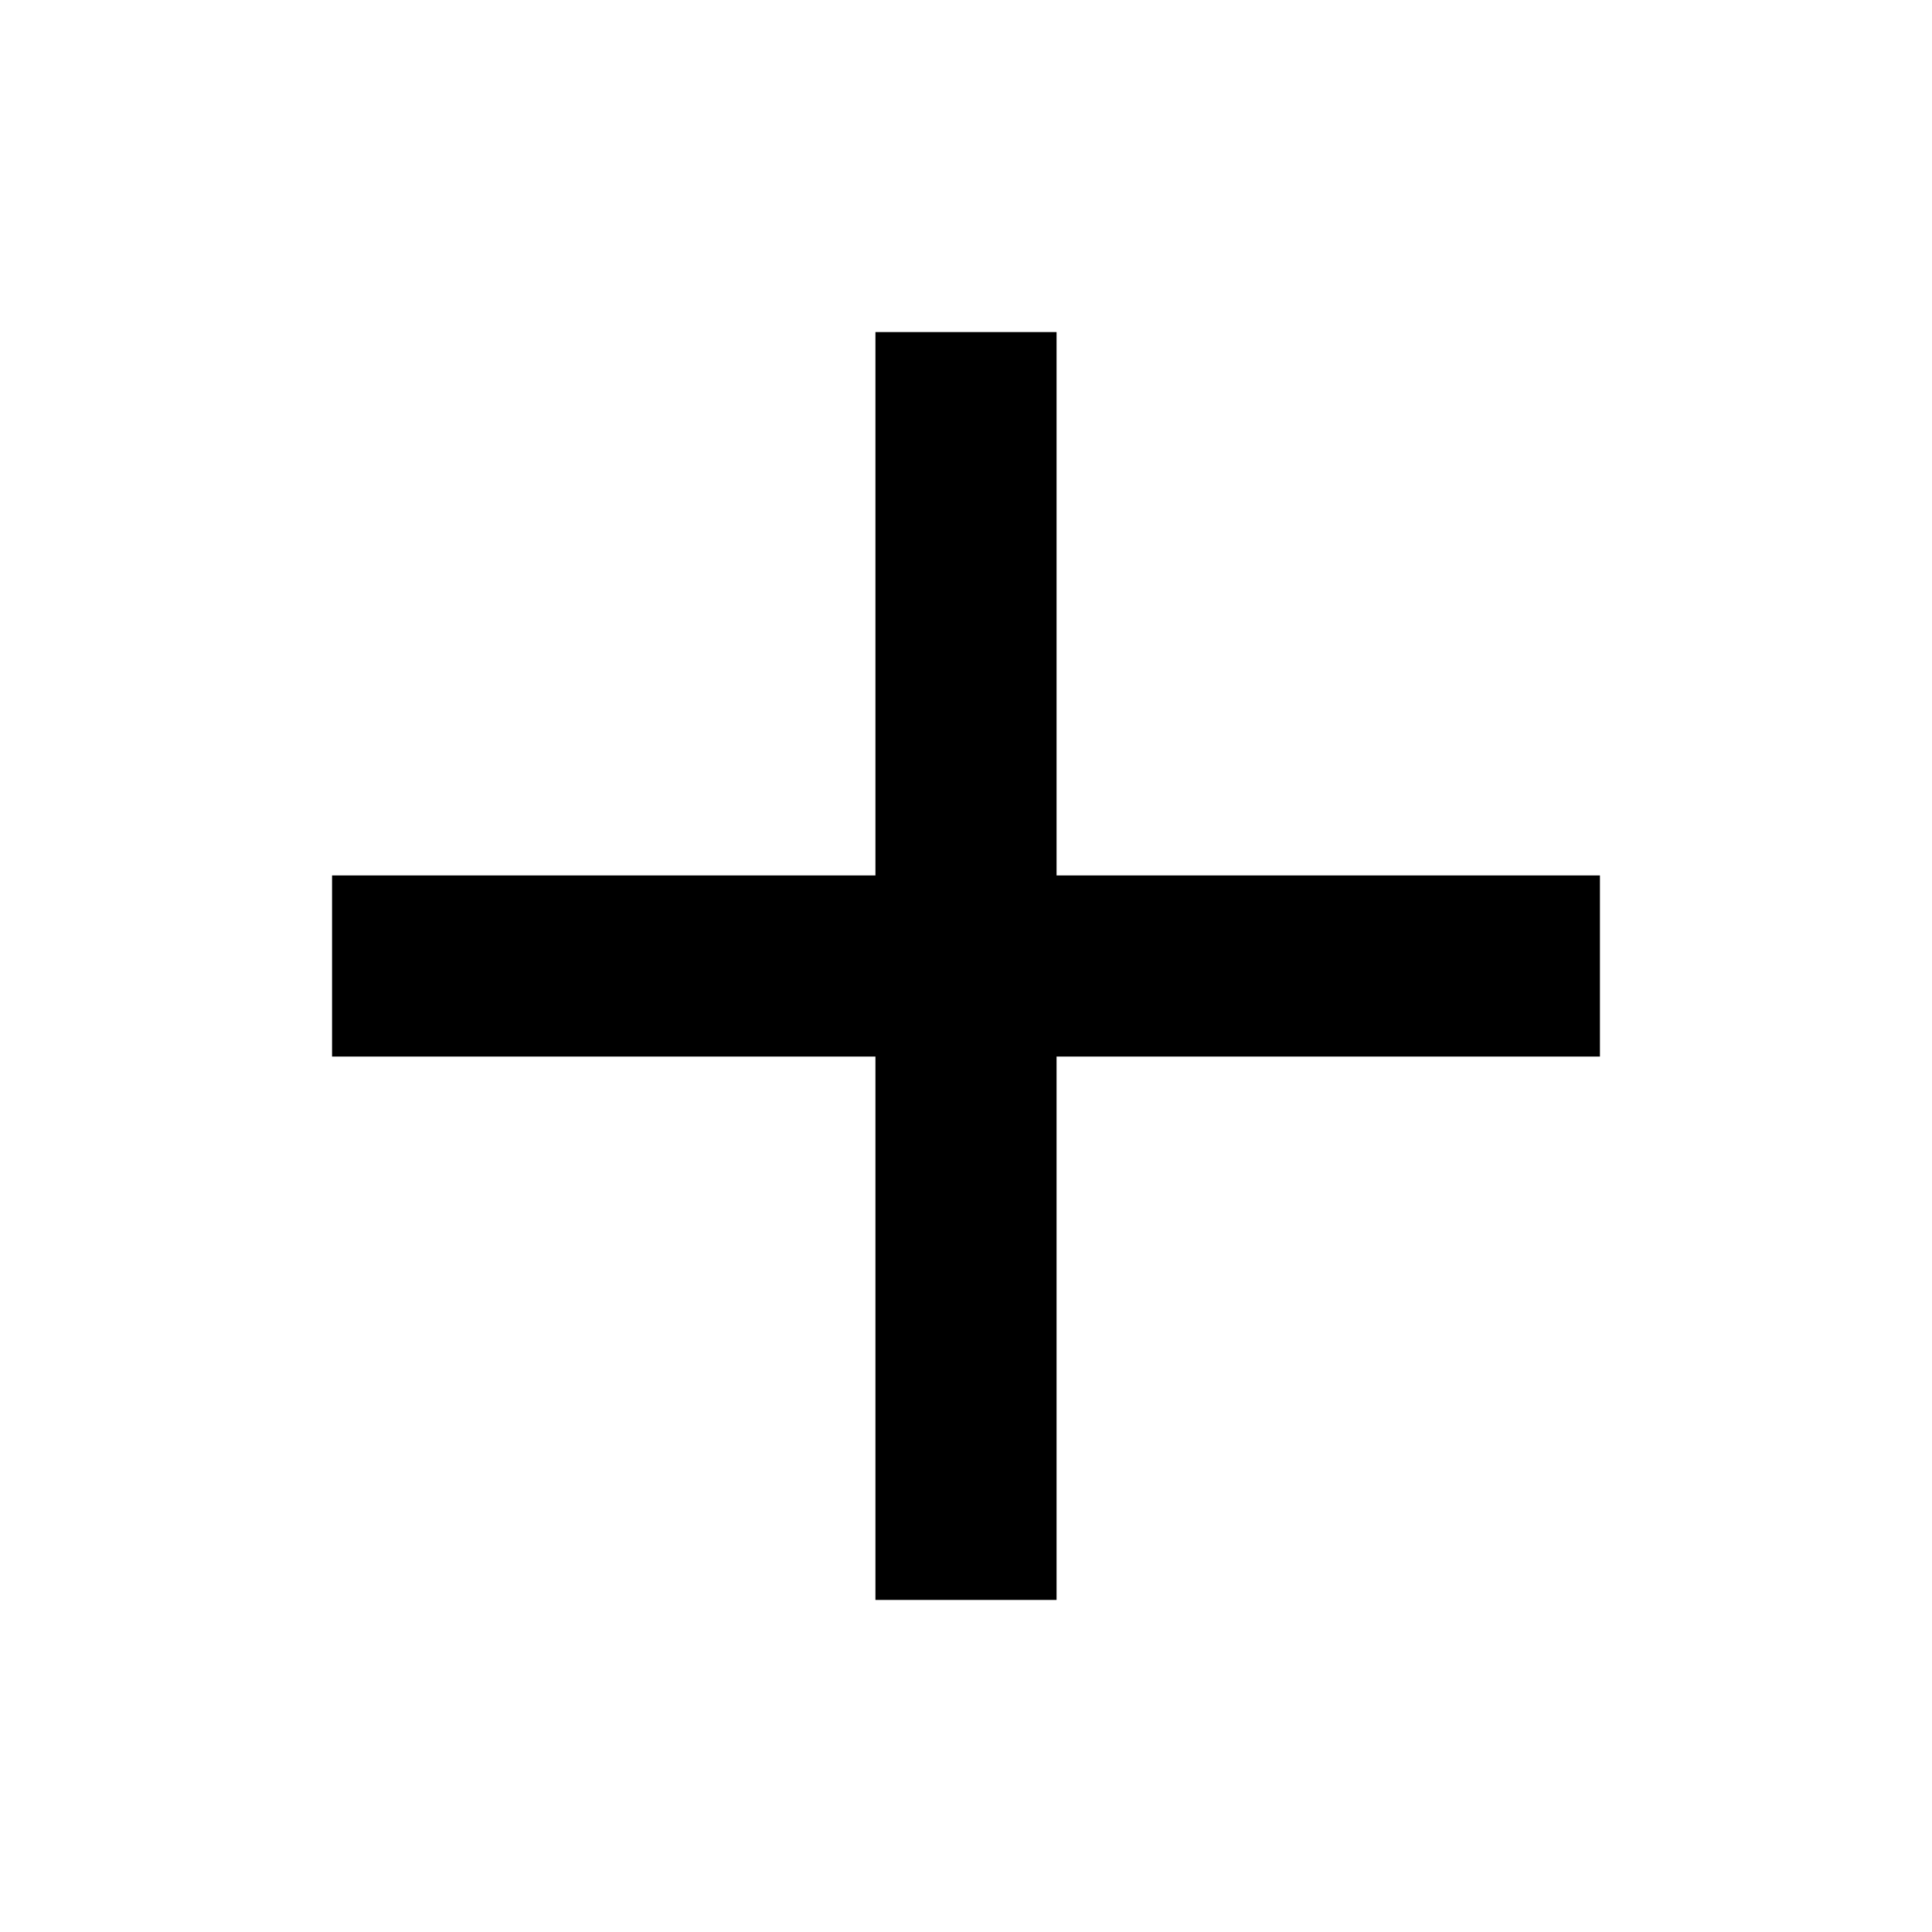
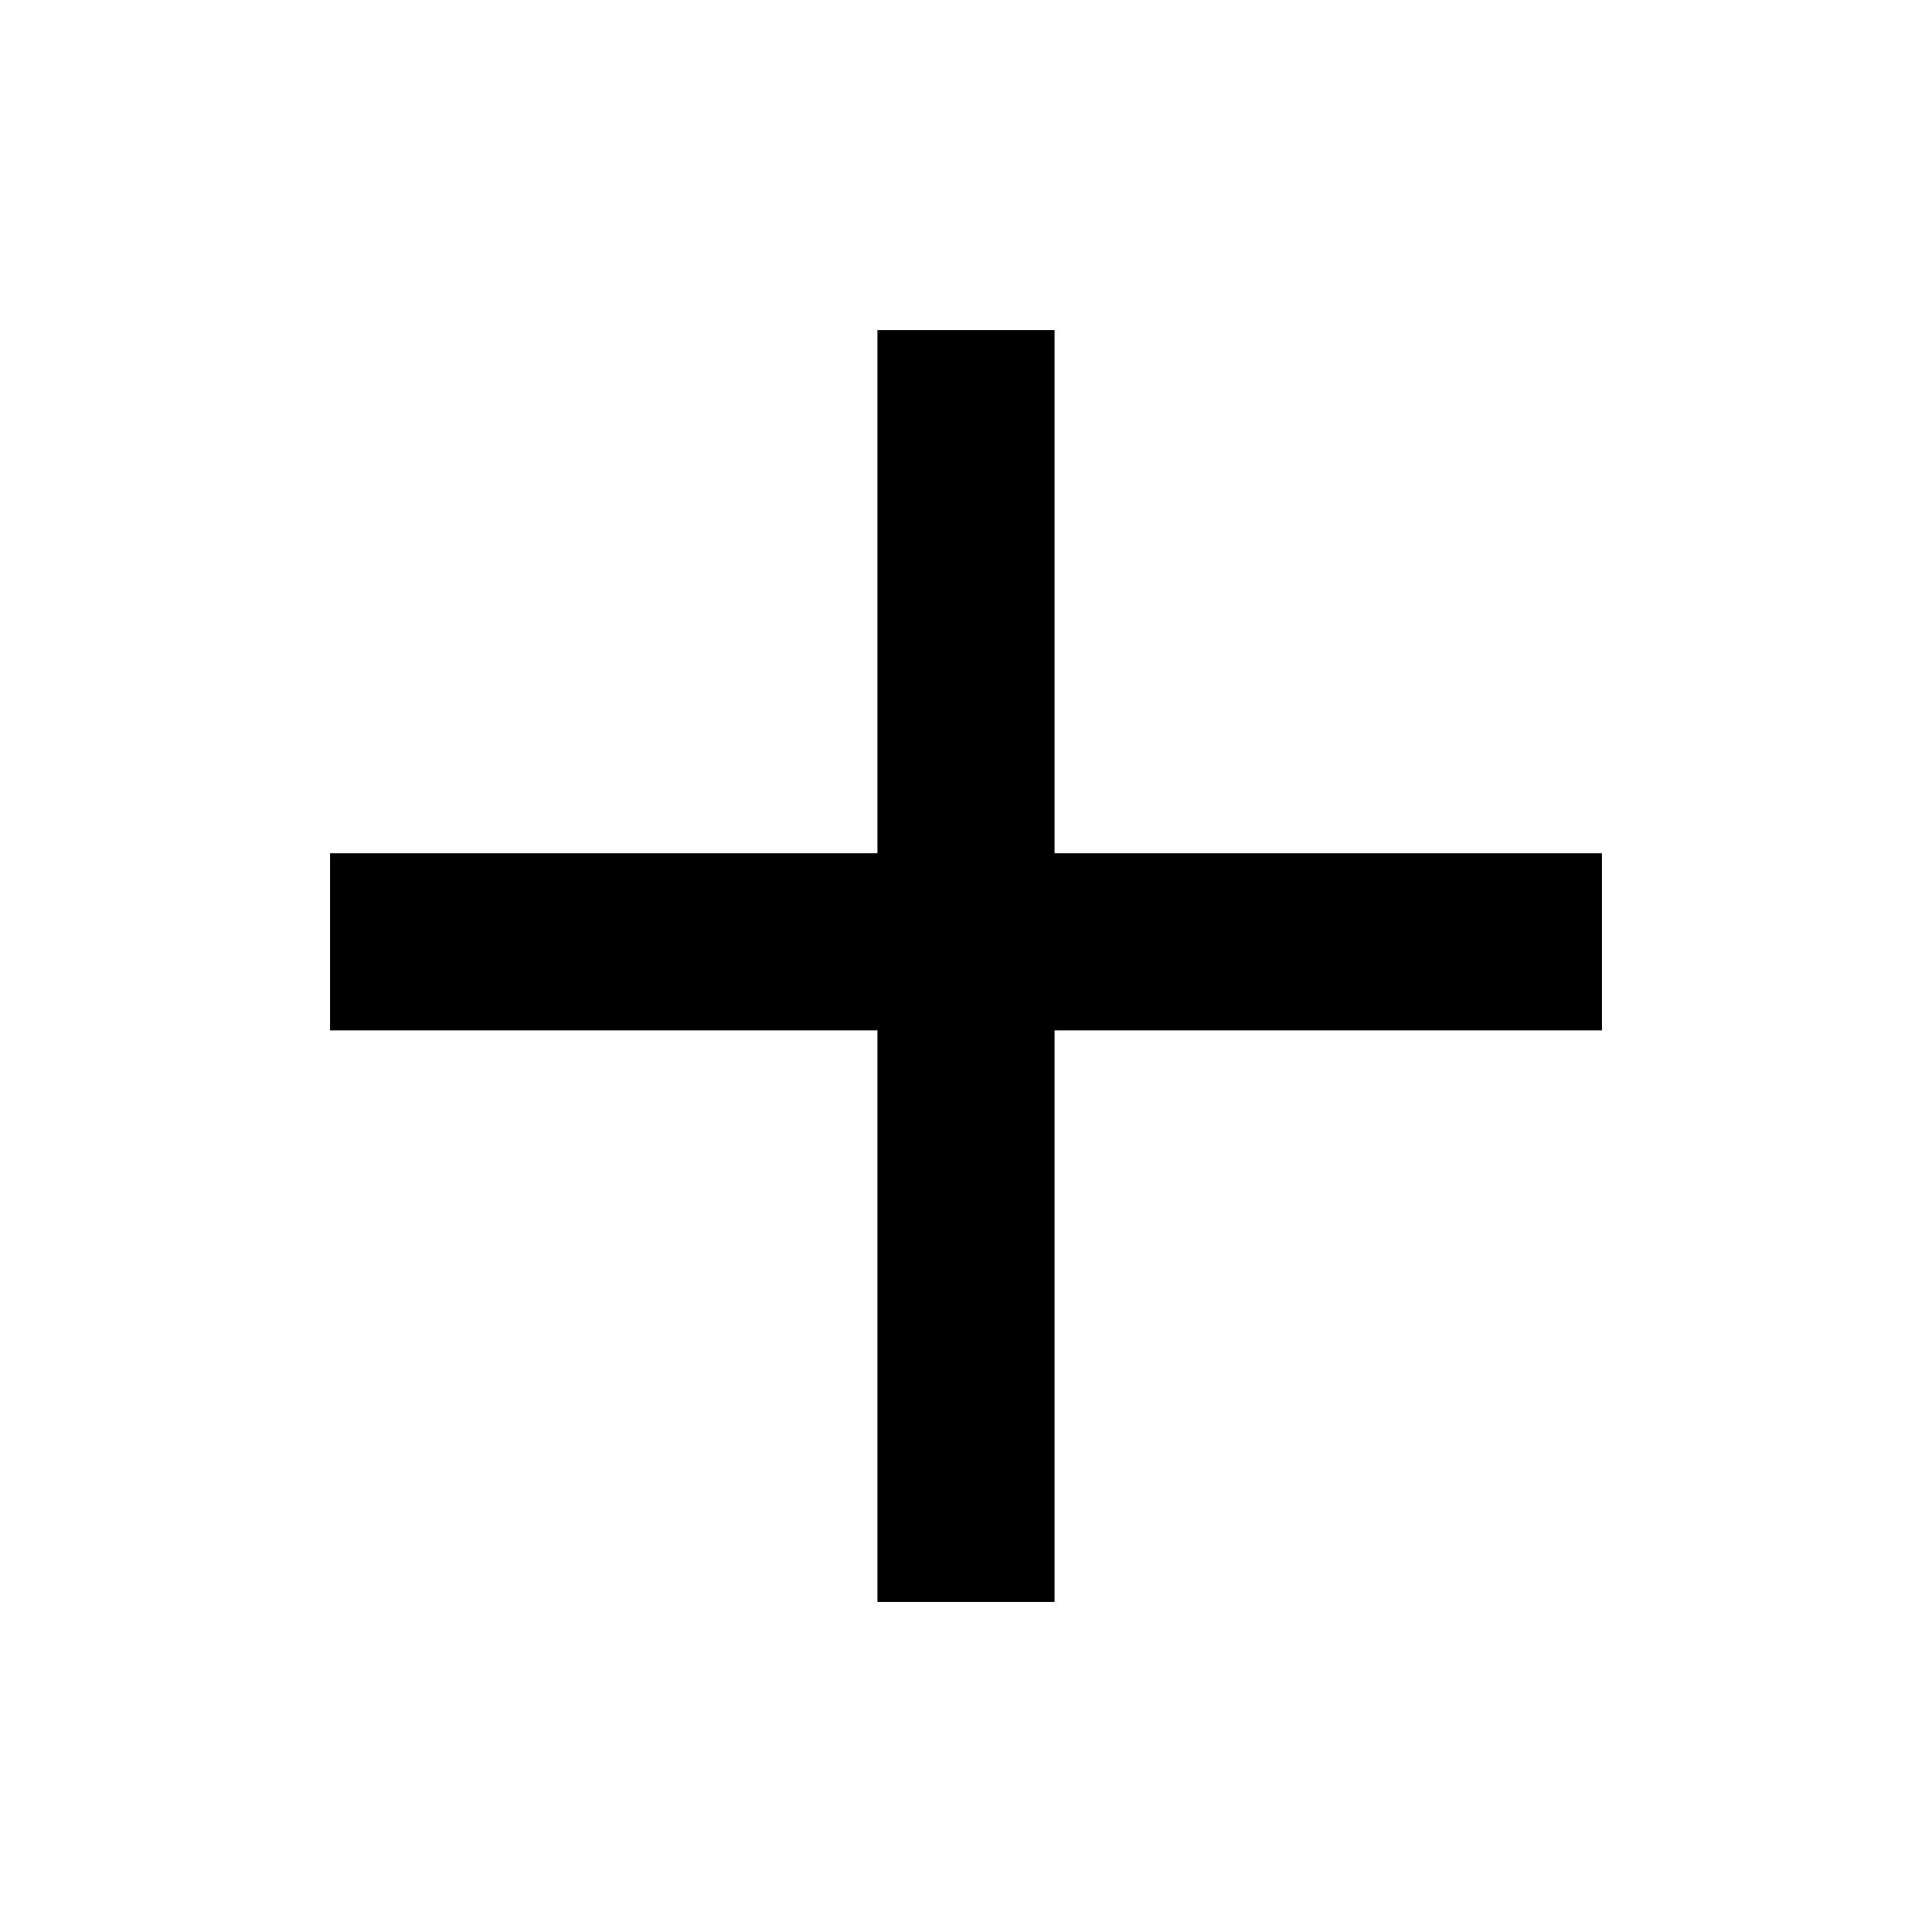
- <svg xmlns="http://www.w3.org/2000/svg" width="24" height="24" viewBox="0 0 24 24">
-   <path d="M19.875 10.875H13.125V4.125H10.875V10.875H4.125V13.125H10.875V19.875H13.125V13.125H19.875V10.875Z" />
+ <svg xmlns="http://www.w3.org/2000/svg" version="1.1" id="Layer_1" viewBox="0 0 24 24" width="24" height="24">
+   <path id="plus-vertical" d="M13.1,4.1h-2.2v15.8h2.2V4.1z" />
+   <path id="plus-horizontal" d="M4.1,10.6l0,2.2l15.8,0v-2.2L4.1,10.6z" />
</svg>
